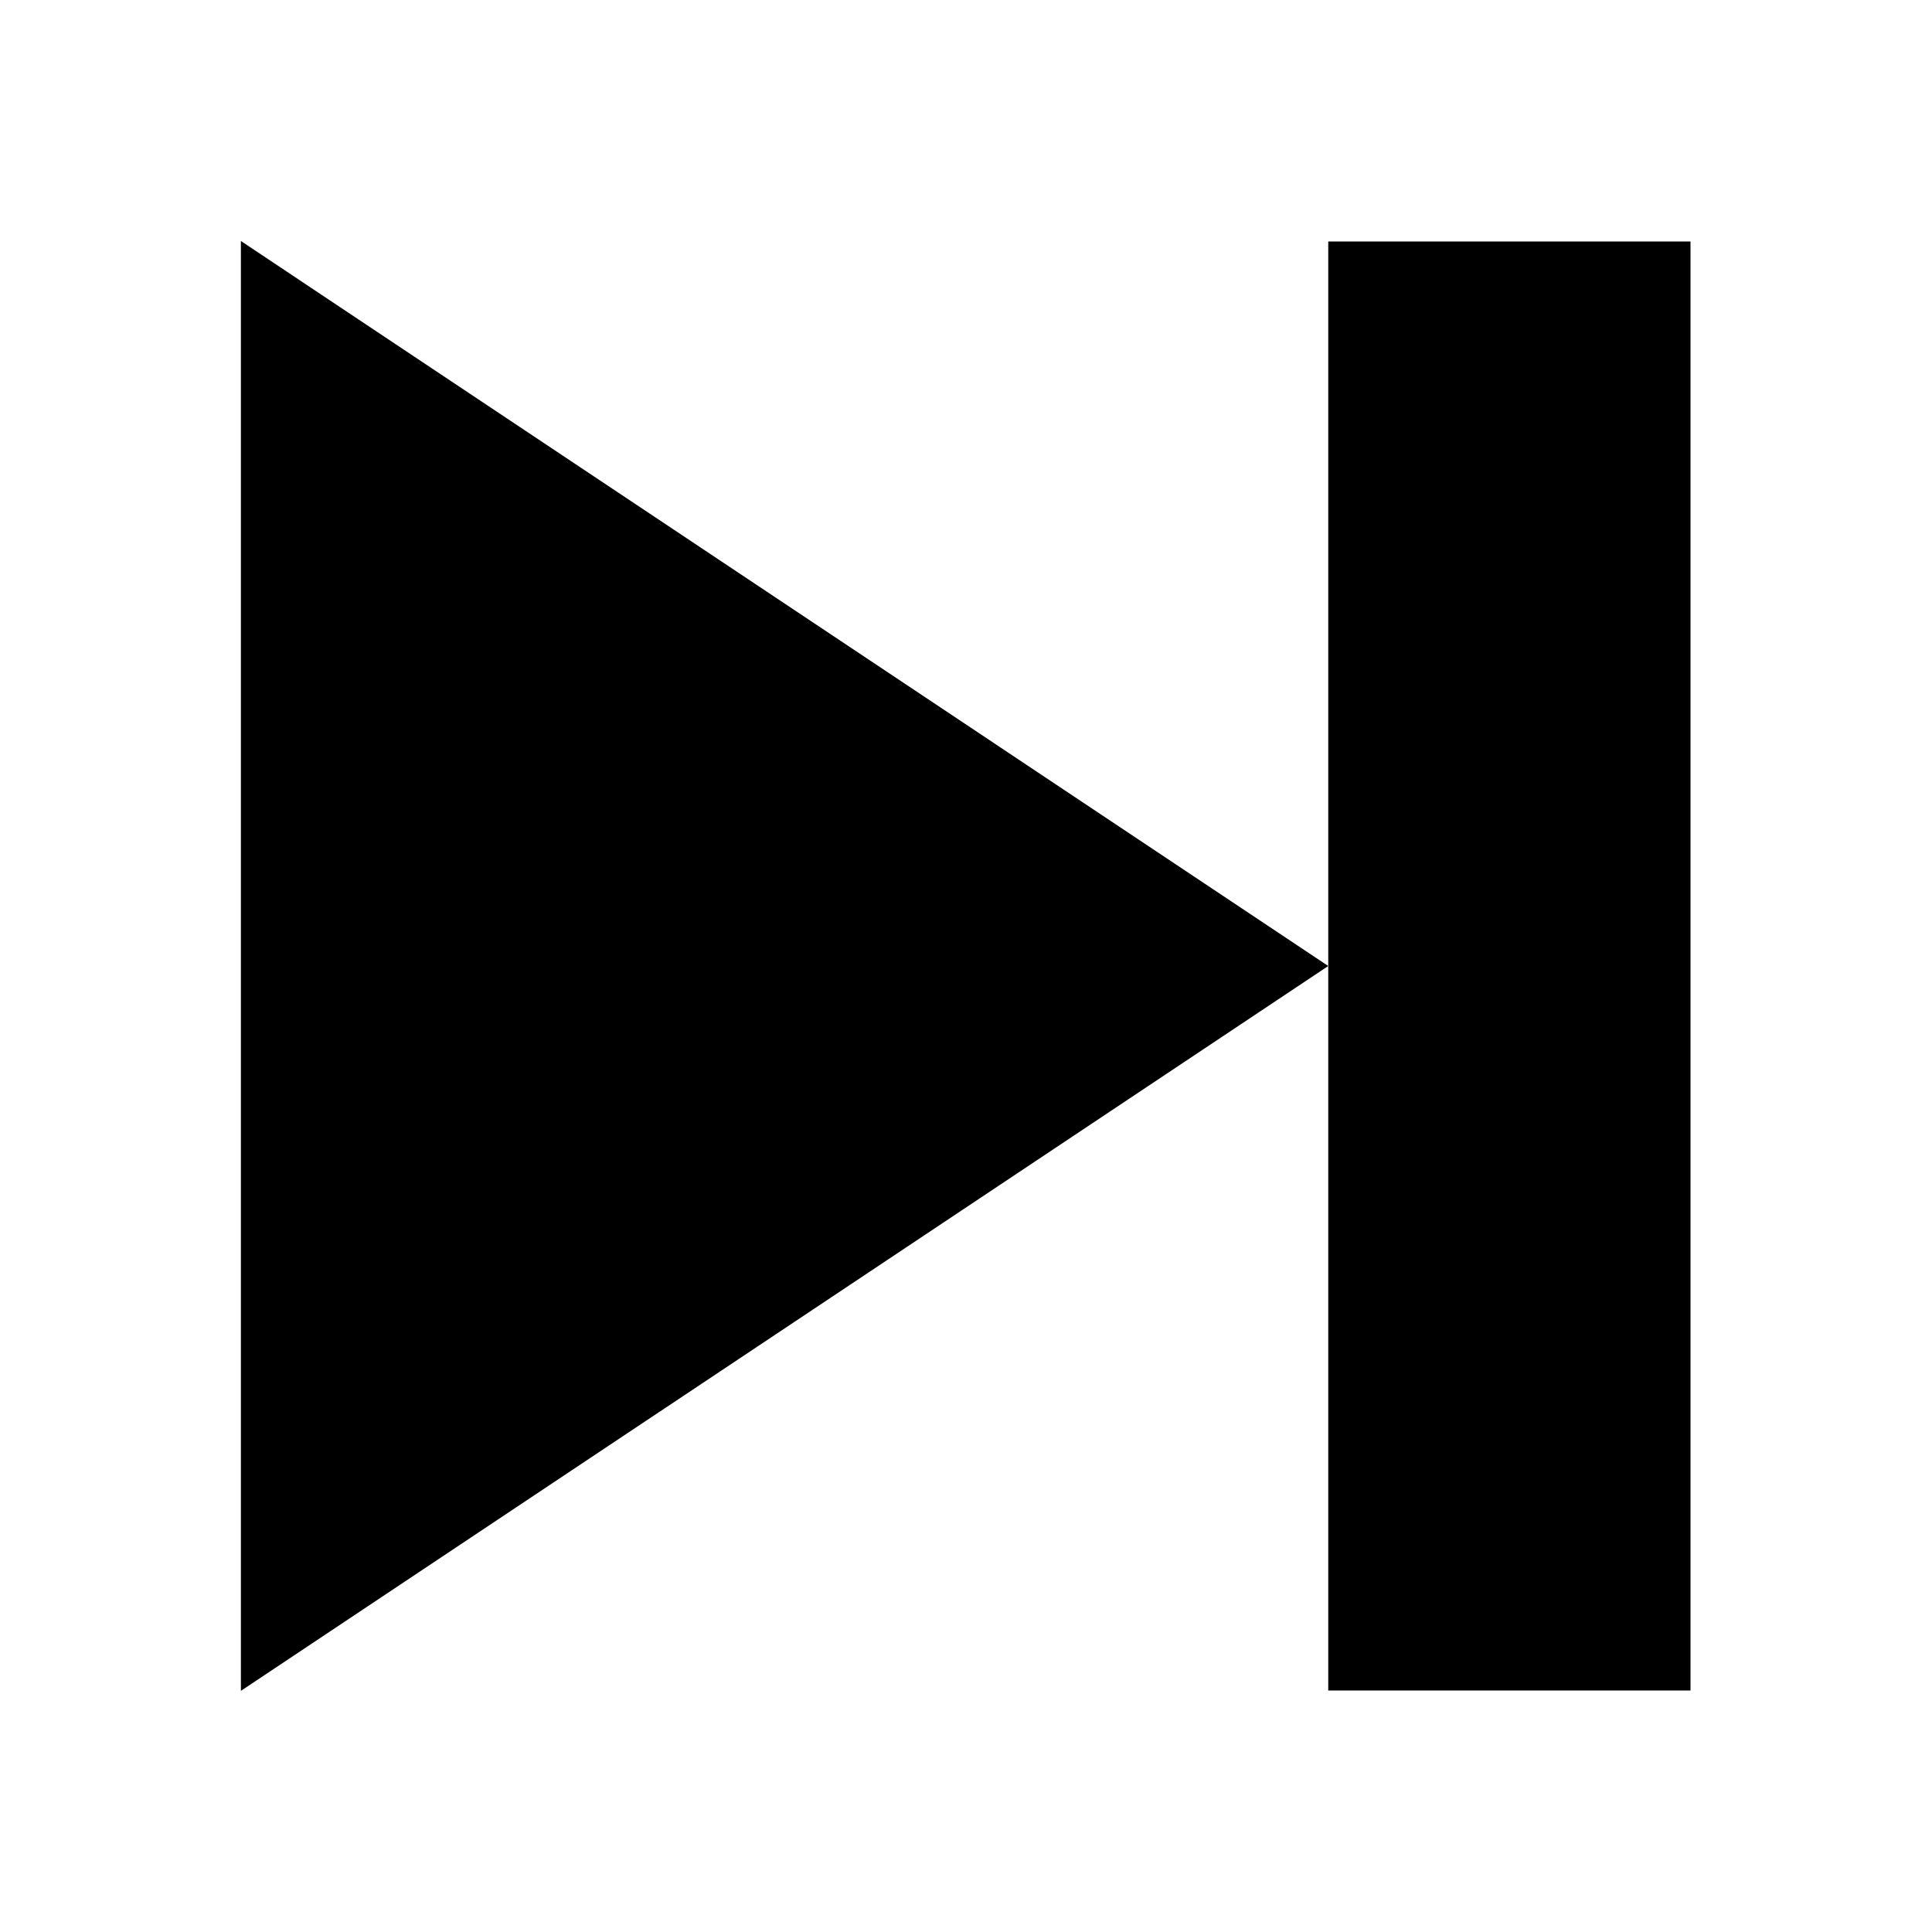
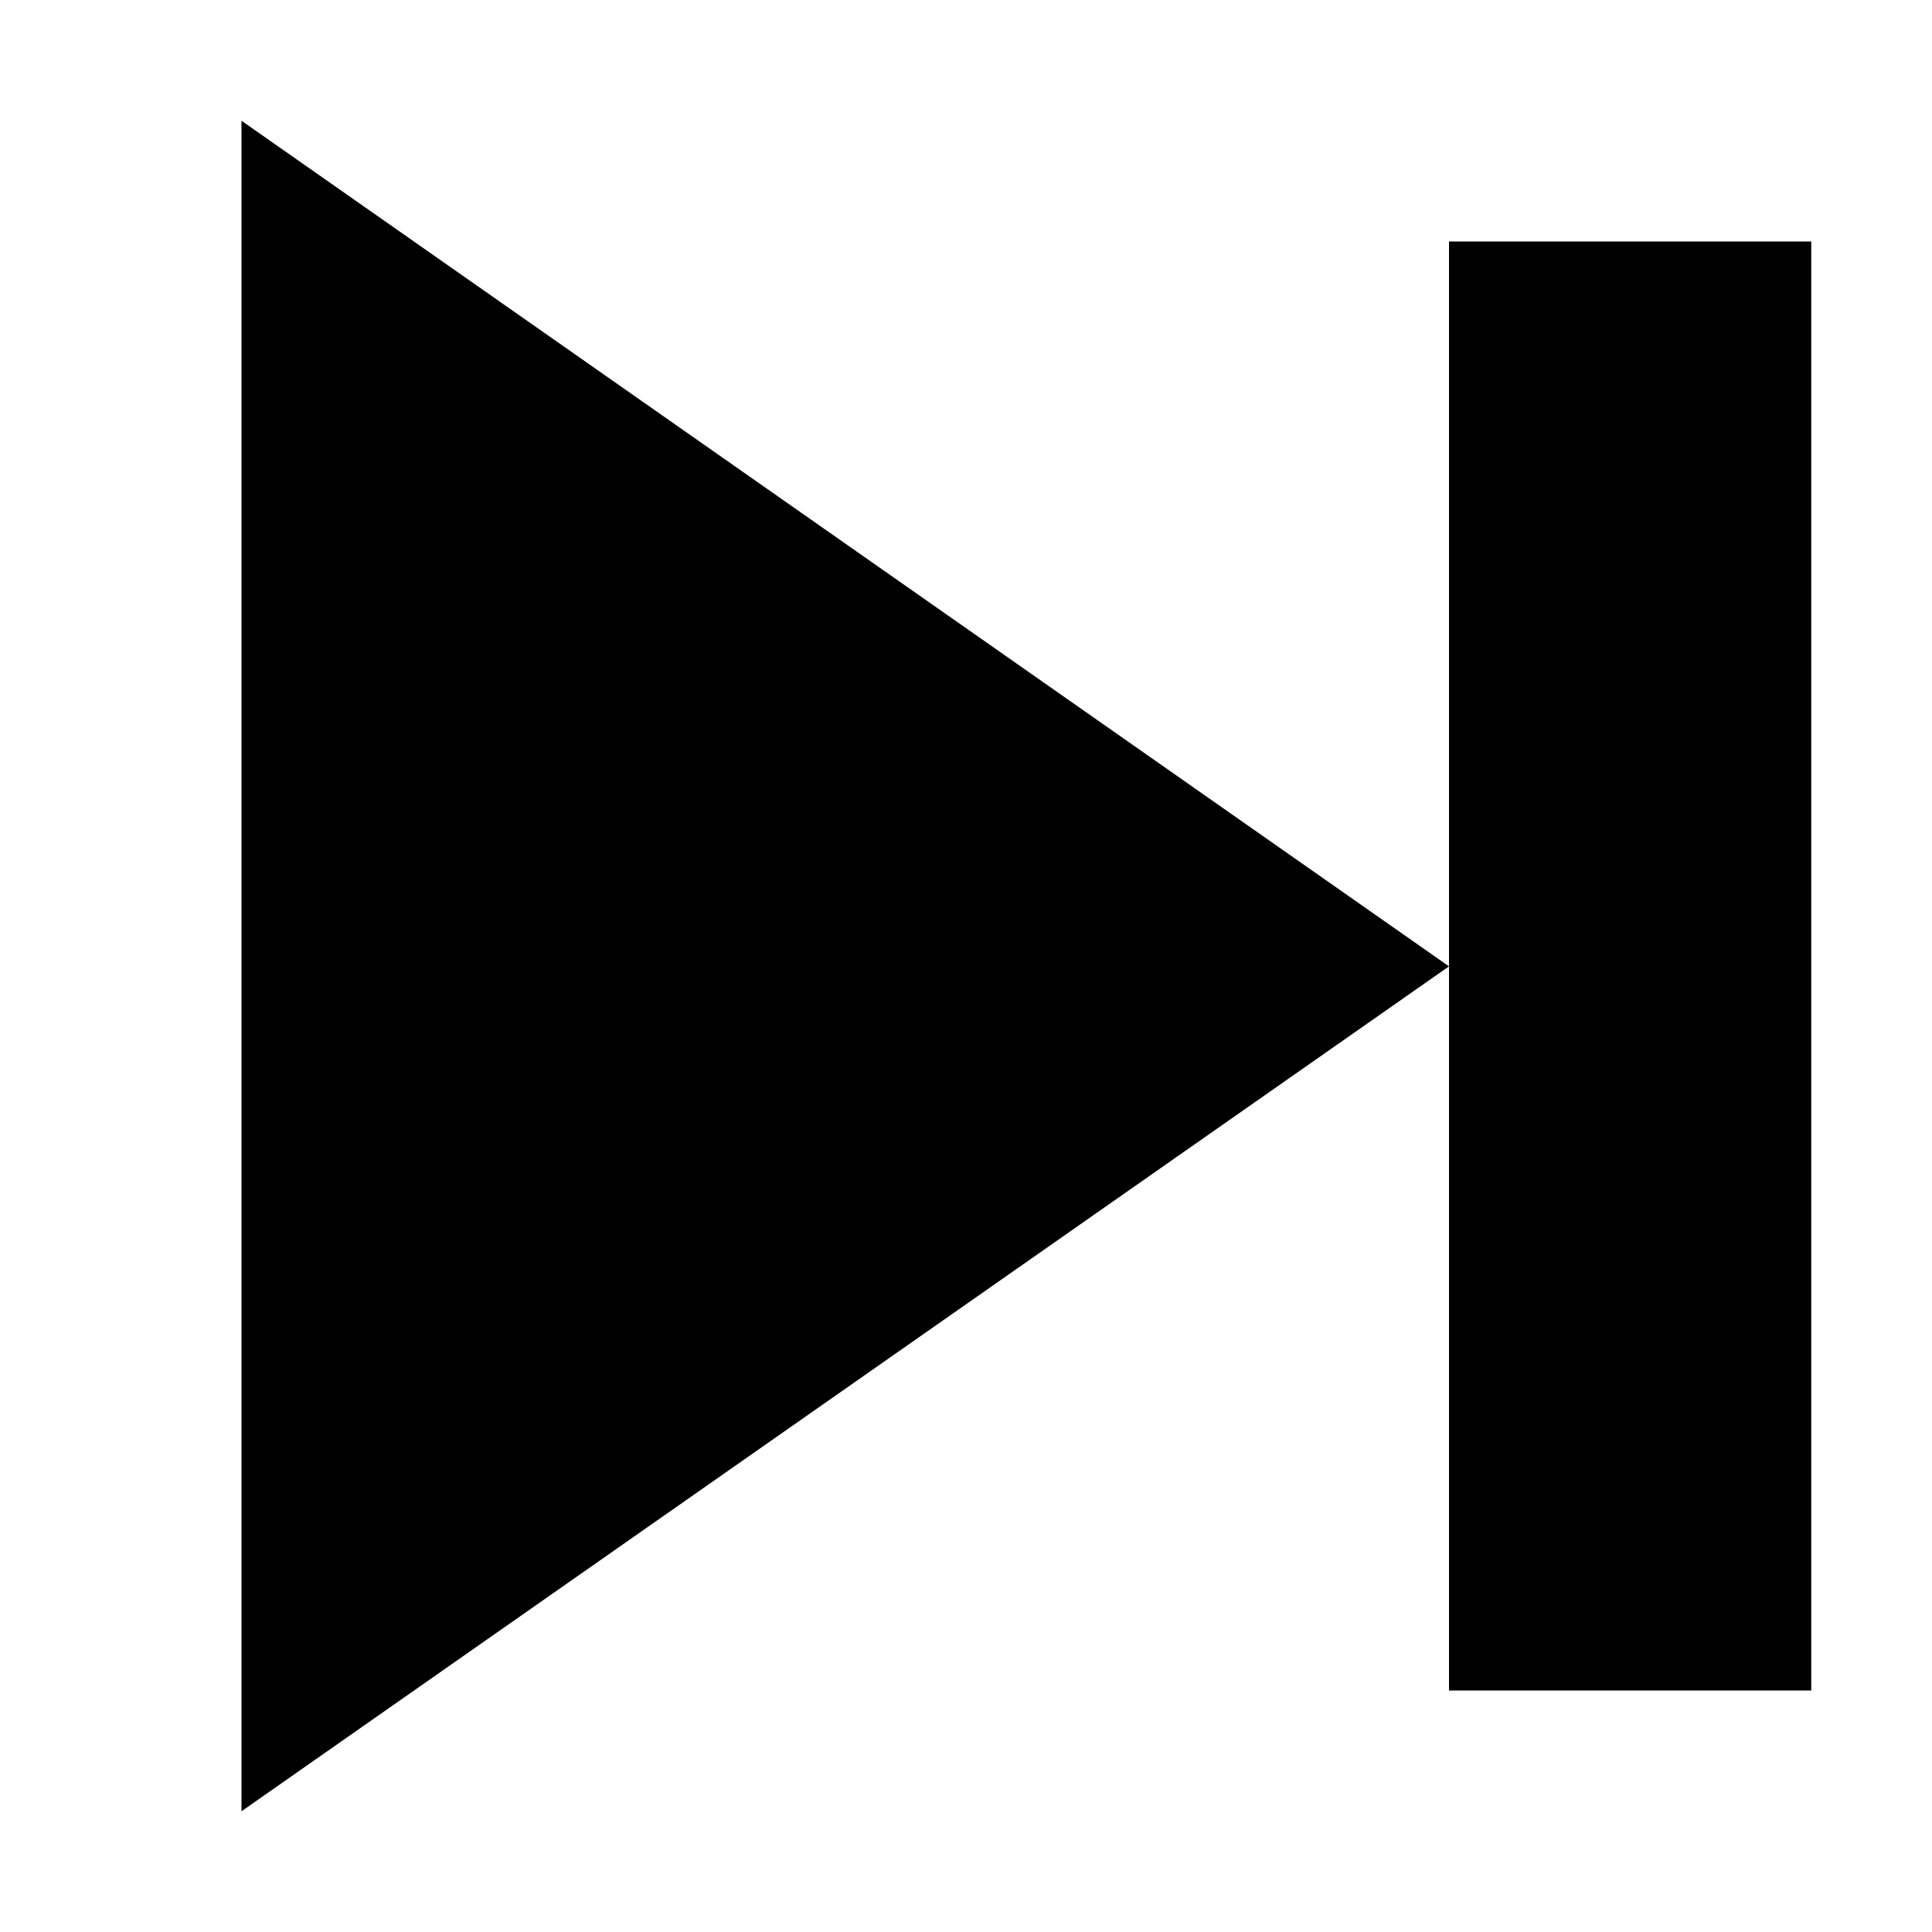
<svg xmlns="http://www.w3.org/2000/svg" width="16" height="16" version="1.1">
-   <rect transform="scale(-1,1)" x="-14" y="2" width="3" height="12" stroke-width=".961" style="paint-order:fill markers stroke" />
-   <path id="a" d="m1.995 1.996v12.007l9.005-6.003z" stroke-width=".943" />
+   <rect transform="scale(-1,1)" x="-15" y="2" width="3" height="12" stroke-width=".961" style="paint-order:fill markers stroke" />
+   <path id="a" d="m2 1v14l10-6.997z" stroke-width=".943" />
</svg>
